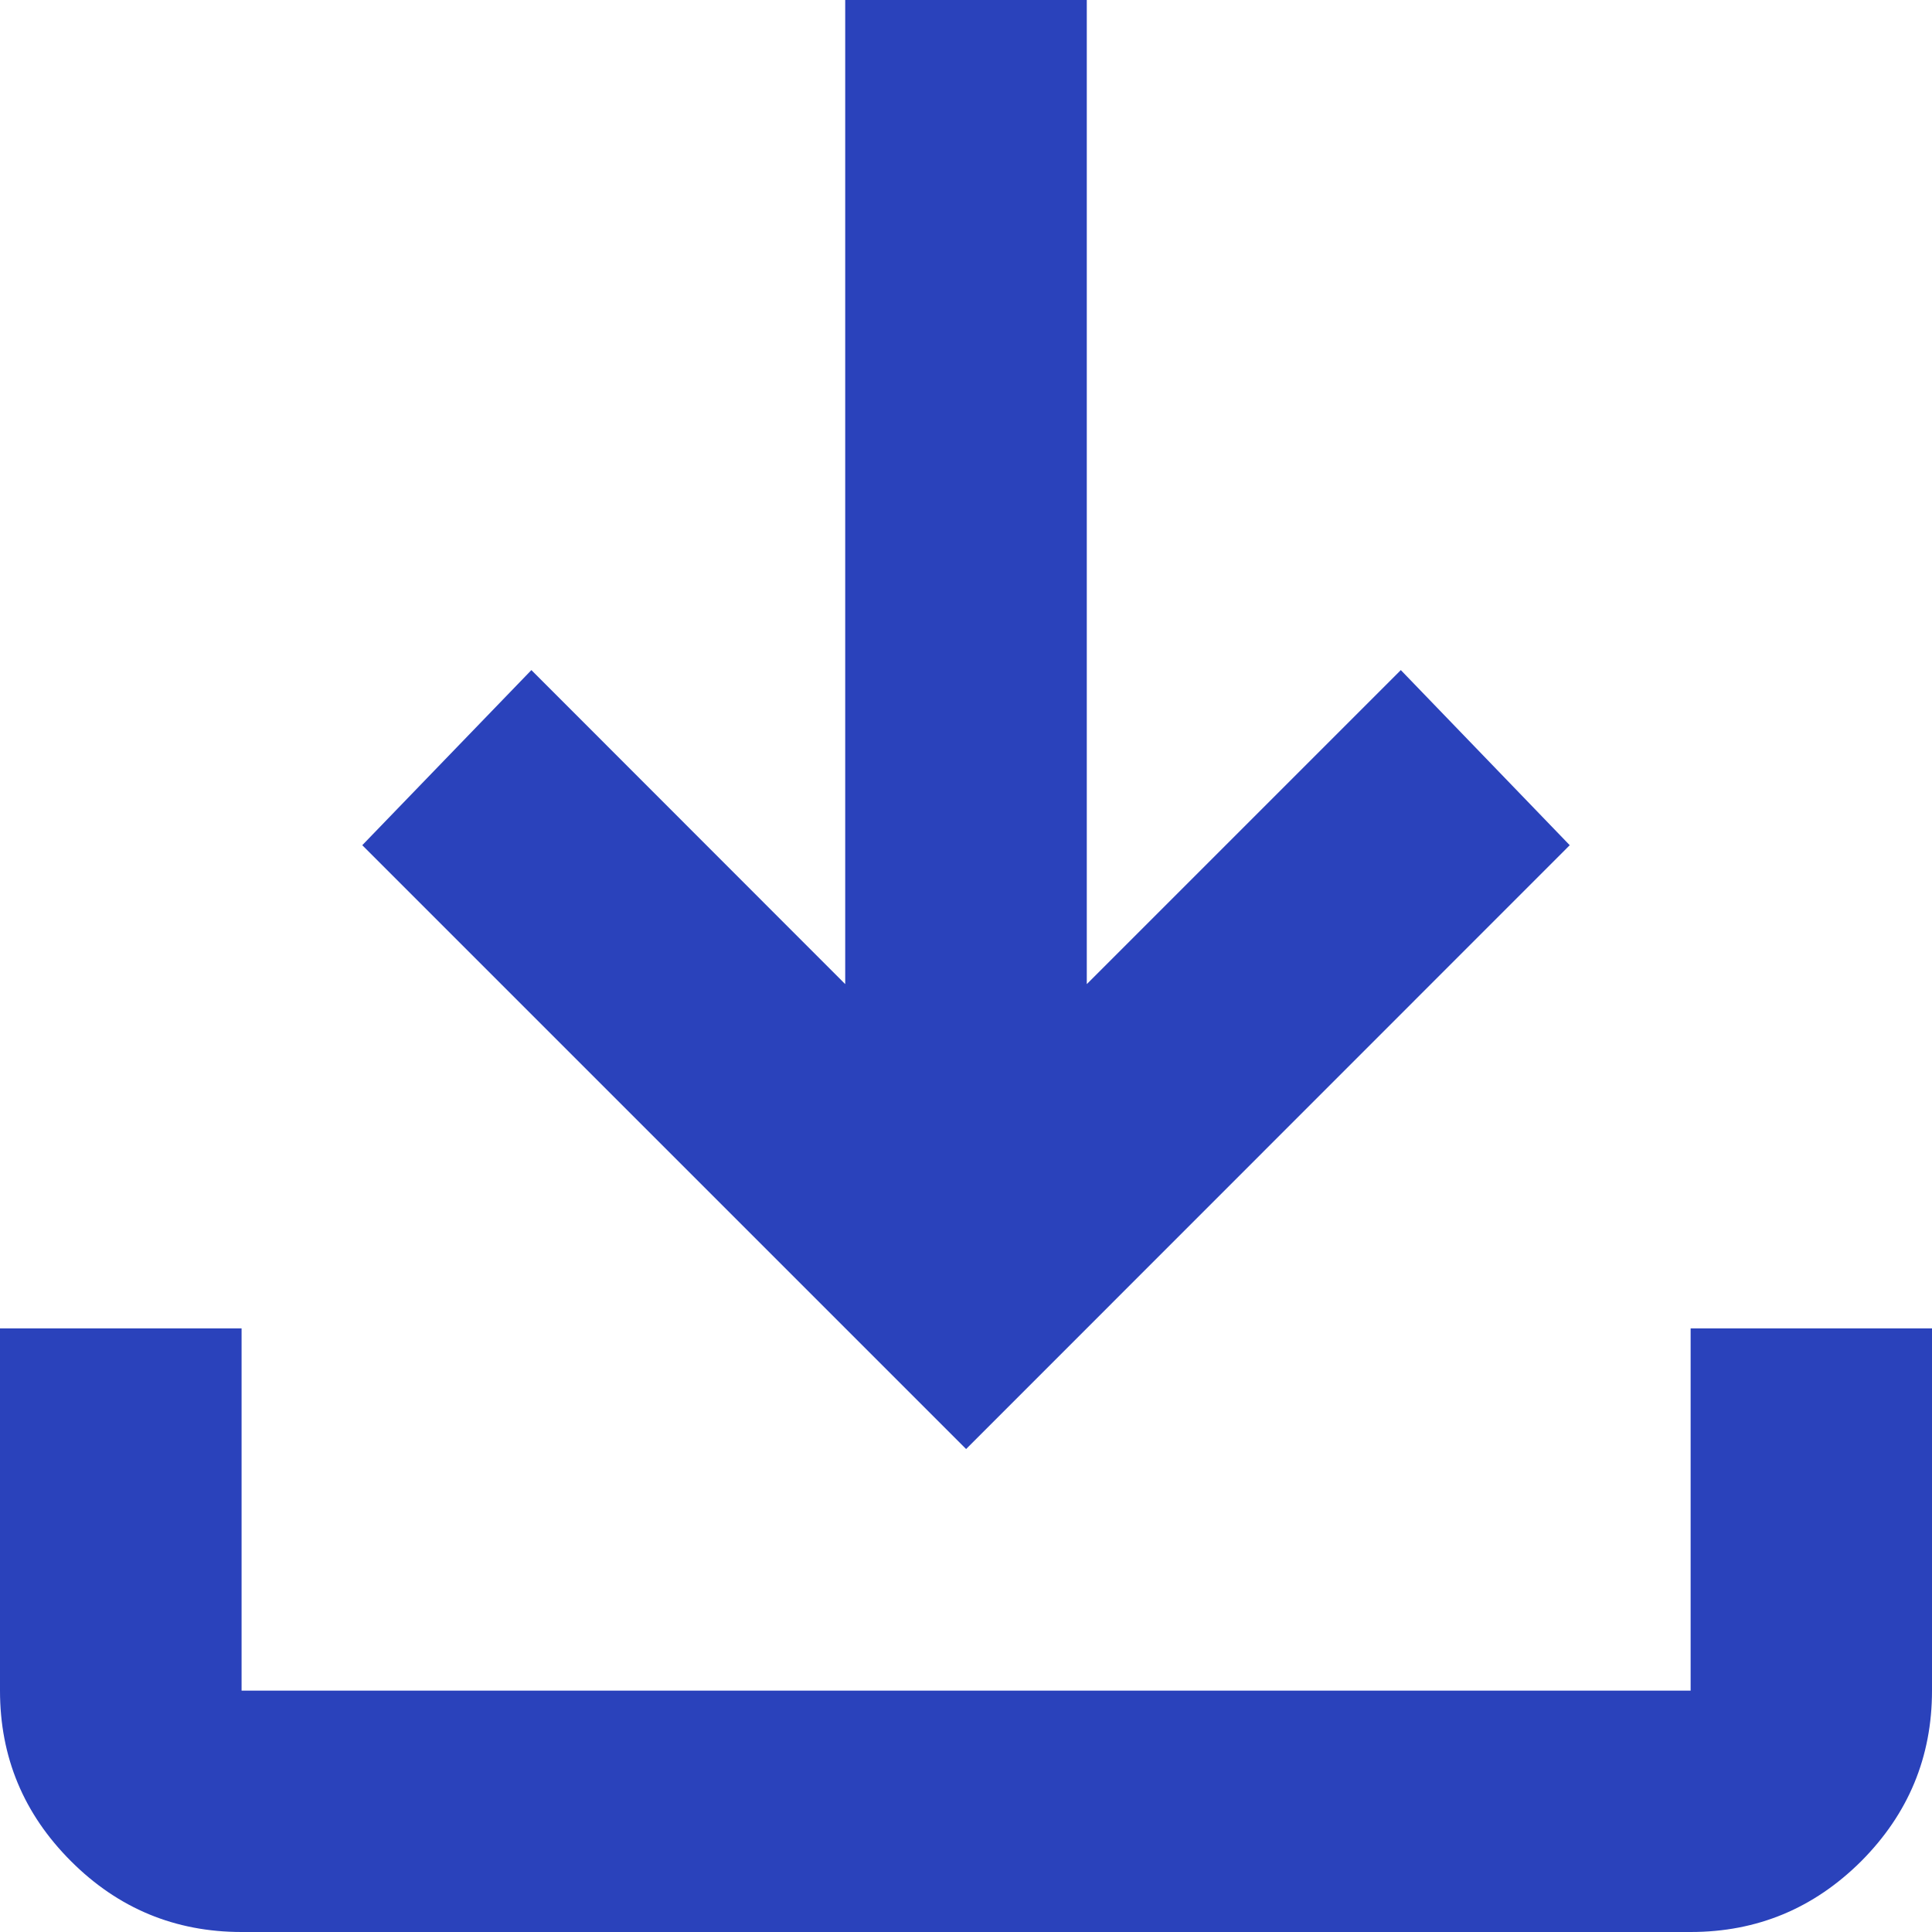
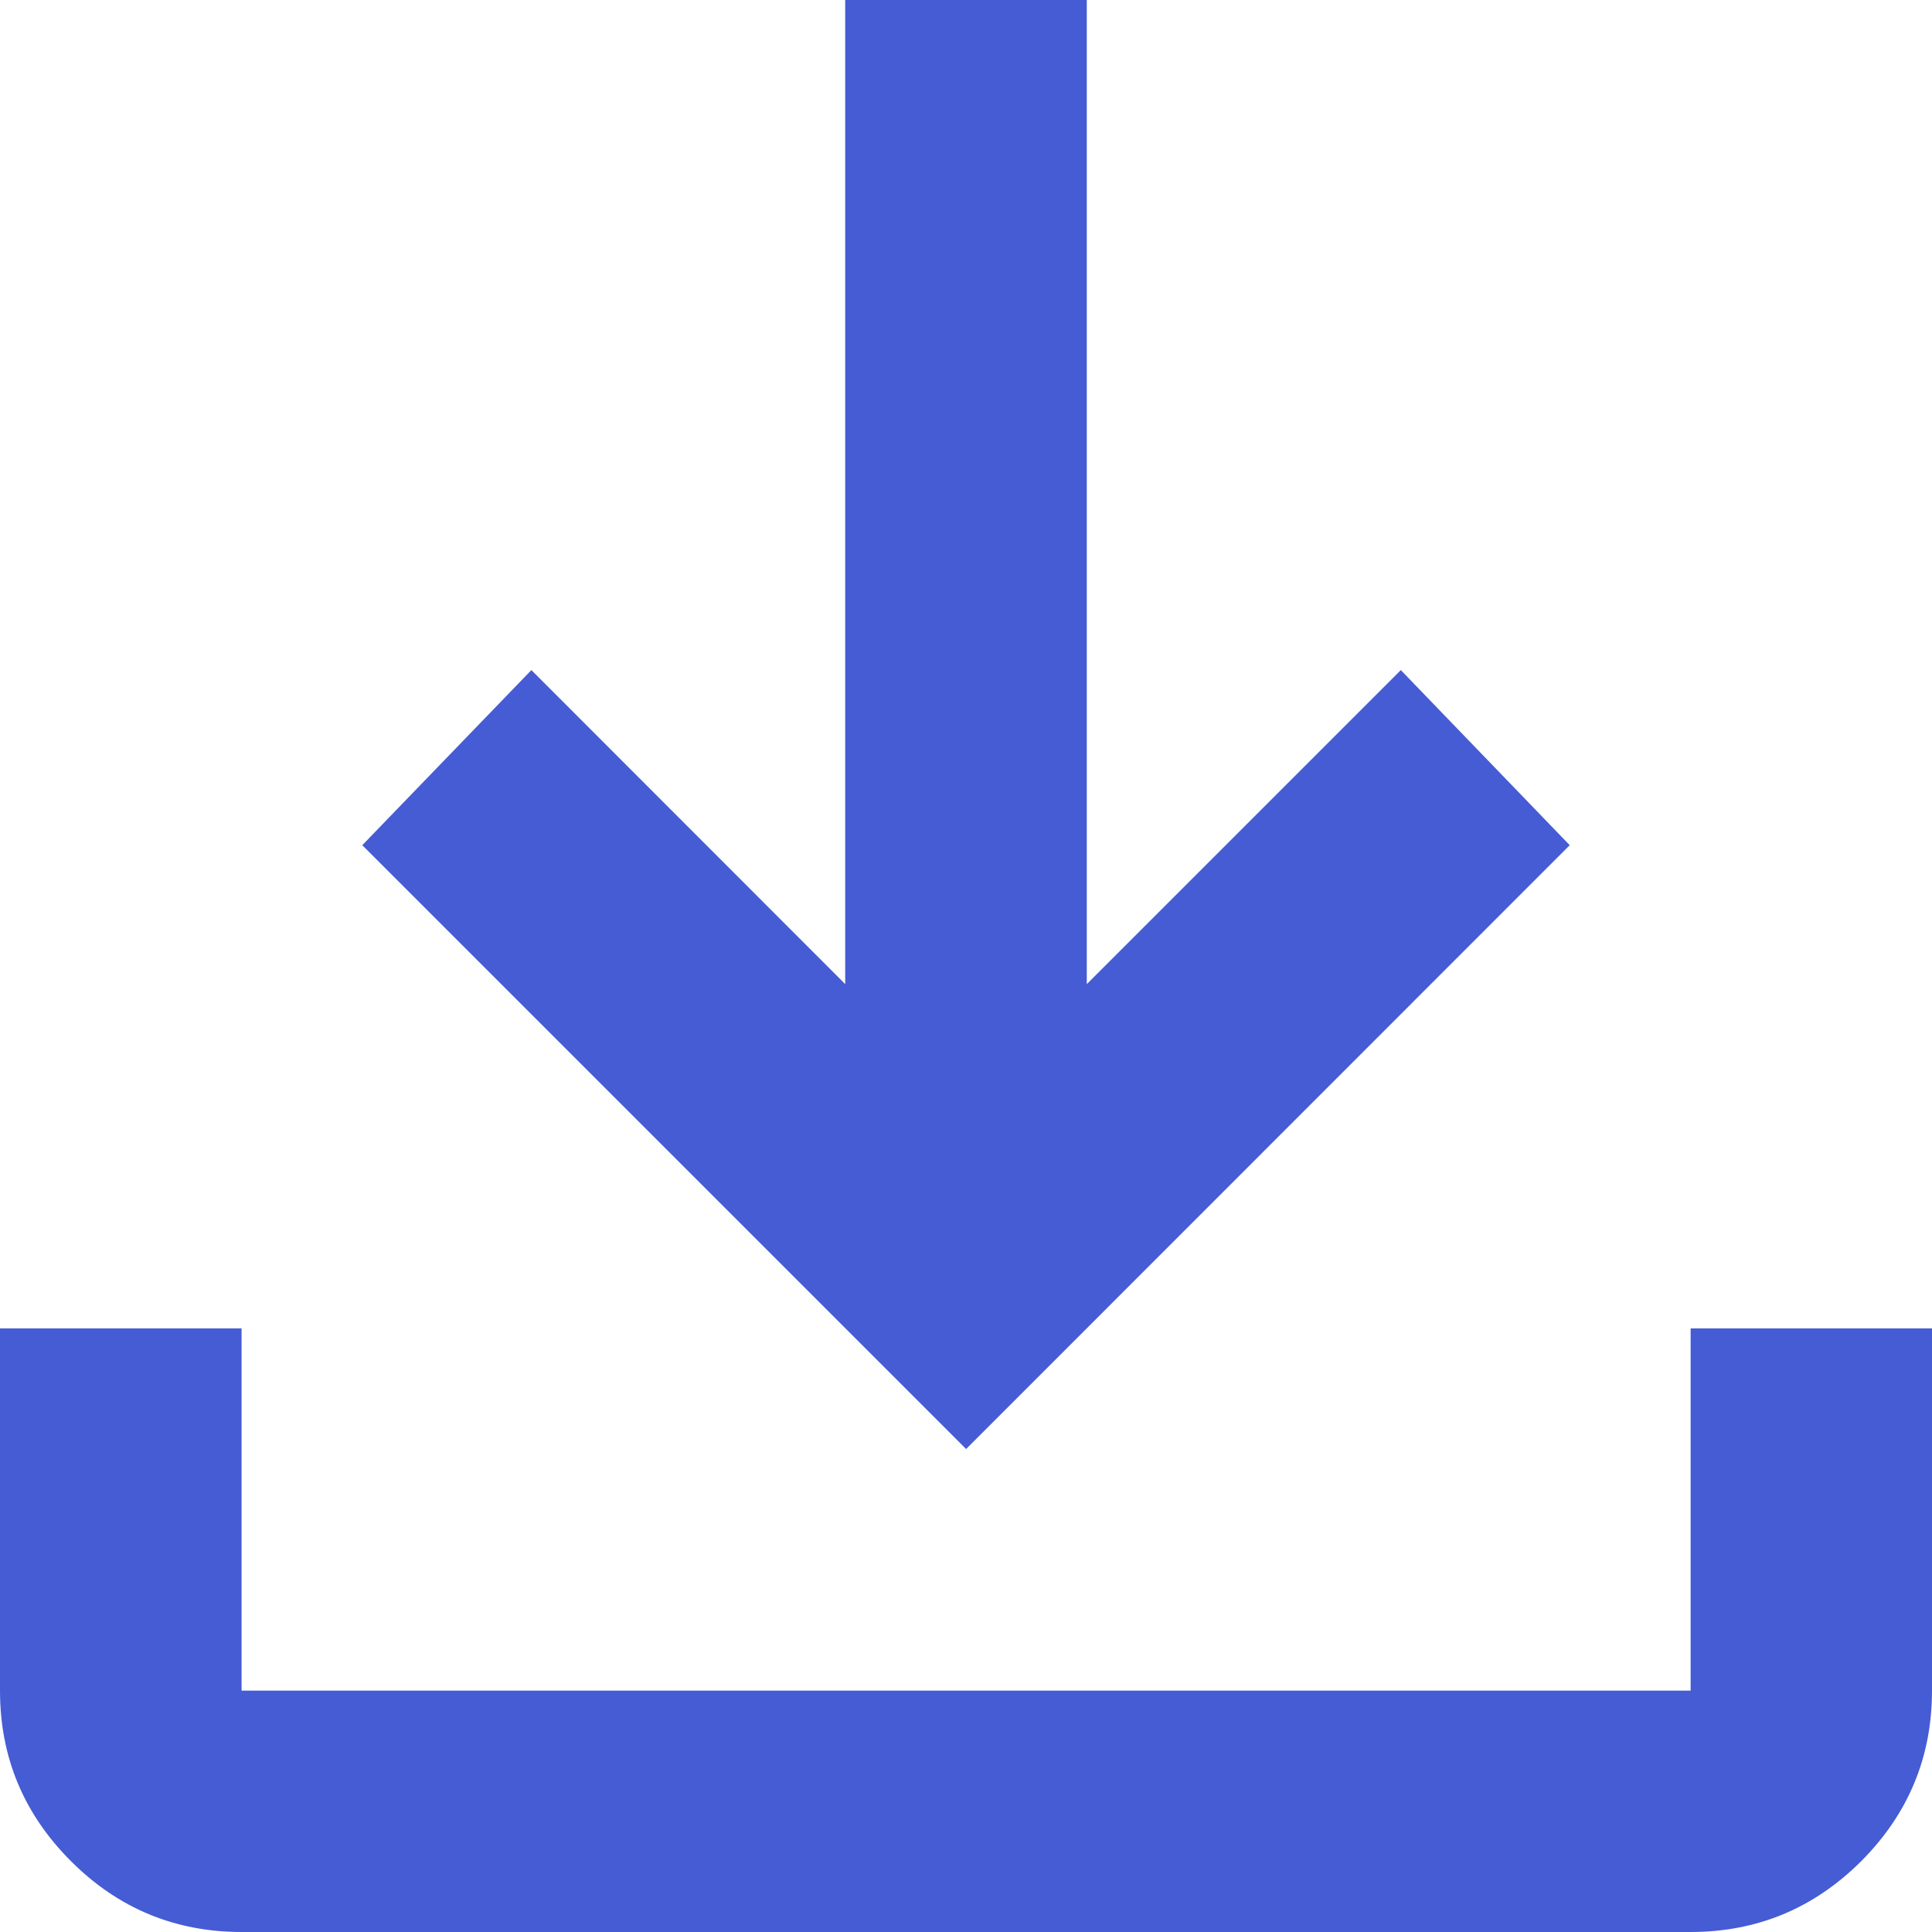
<svg xmlns="http://www.w3.org/2000/svg" preserveAspectRatio="none" overflow="visible" style="display: block;" width="9.333" height="9.333" viewBox="0 0 9.333 9.333" fill="none">
  <g id="Container">
-     <path id="Icon" d="M4.667 7L1.75 4.083L2.567 3.237L4.083 4.754V0H5.25V4.754L6.767 3.237L7.583 4.083L4.667 7V7M1.167 9.333C0.846 9.333 0.571 9.219 0.343 8.991C0.114 8.762 0 8.488 0 8.167V6.417H1.167V8.167V8.167V8.167H8.167V8.167V8.167V6.417H9.333V8.167C9.333 8.488 9.219 8.762 8.991 8.991C8.762 9.219 8.488 9.333 8.167 9.333H1.167V9.333" fill="#2A42BB" />
+     <path id="Icon" d="M4.667 7L1.75 4.083L2.567 3.237L4.083 4.754V0H5.25V4.754L6.767 3.237L7.583 4.083L4.667 7V7M1.167 9.333C0.846 9.333 0.571 9.219 0.343 8.991C0.114 8.762 0 8.488 0 8.167V6.417H1.167V8.167V8.167V8.167H8.167V8.167V8.167V6.417H9.333V8.167C9.333 8.488 9.219 8.762 8.991 8.991C8.762 9.219 8.488 9.333 8.167 9.333H1.167V9.333" fill="#465CD4" />
  </g>
</svg>
